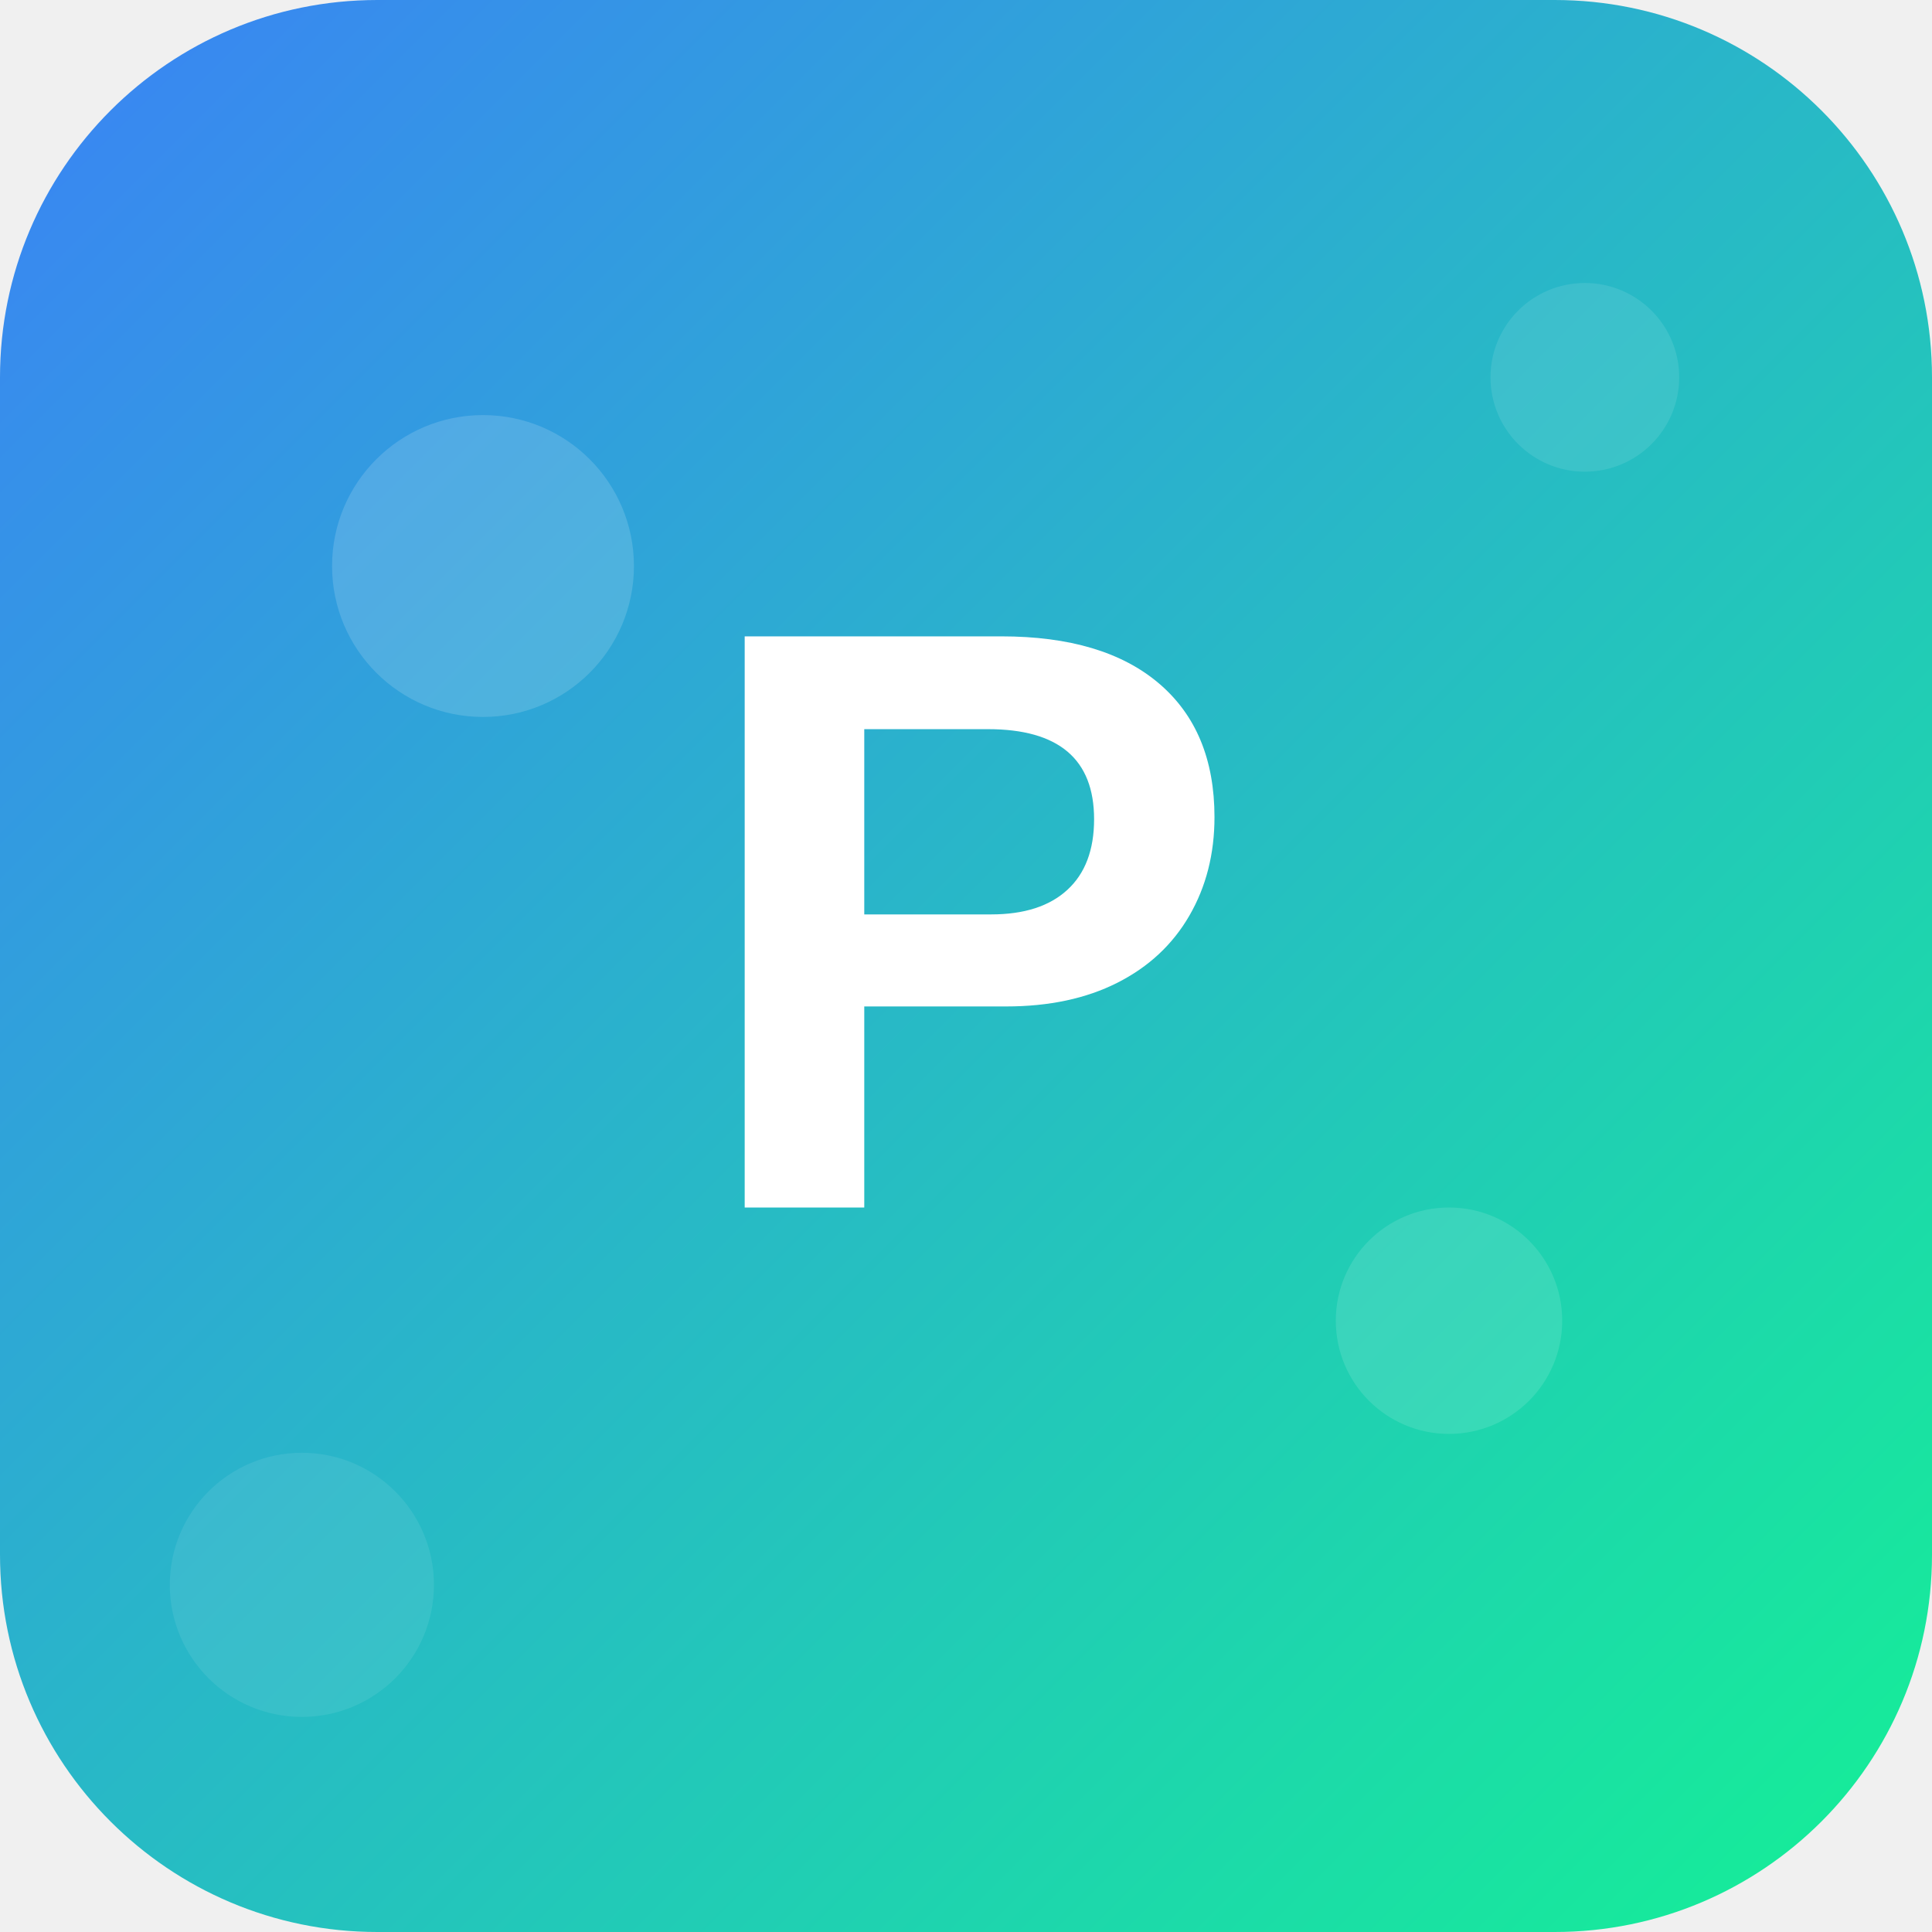
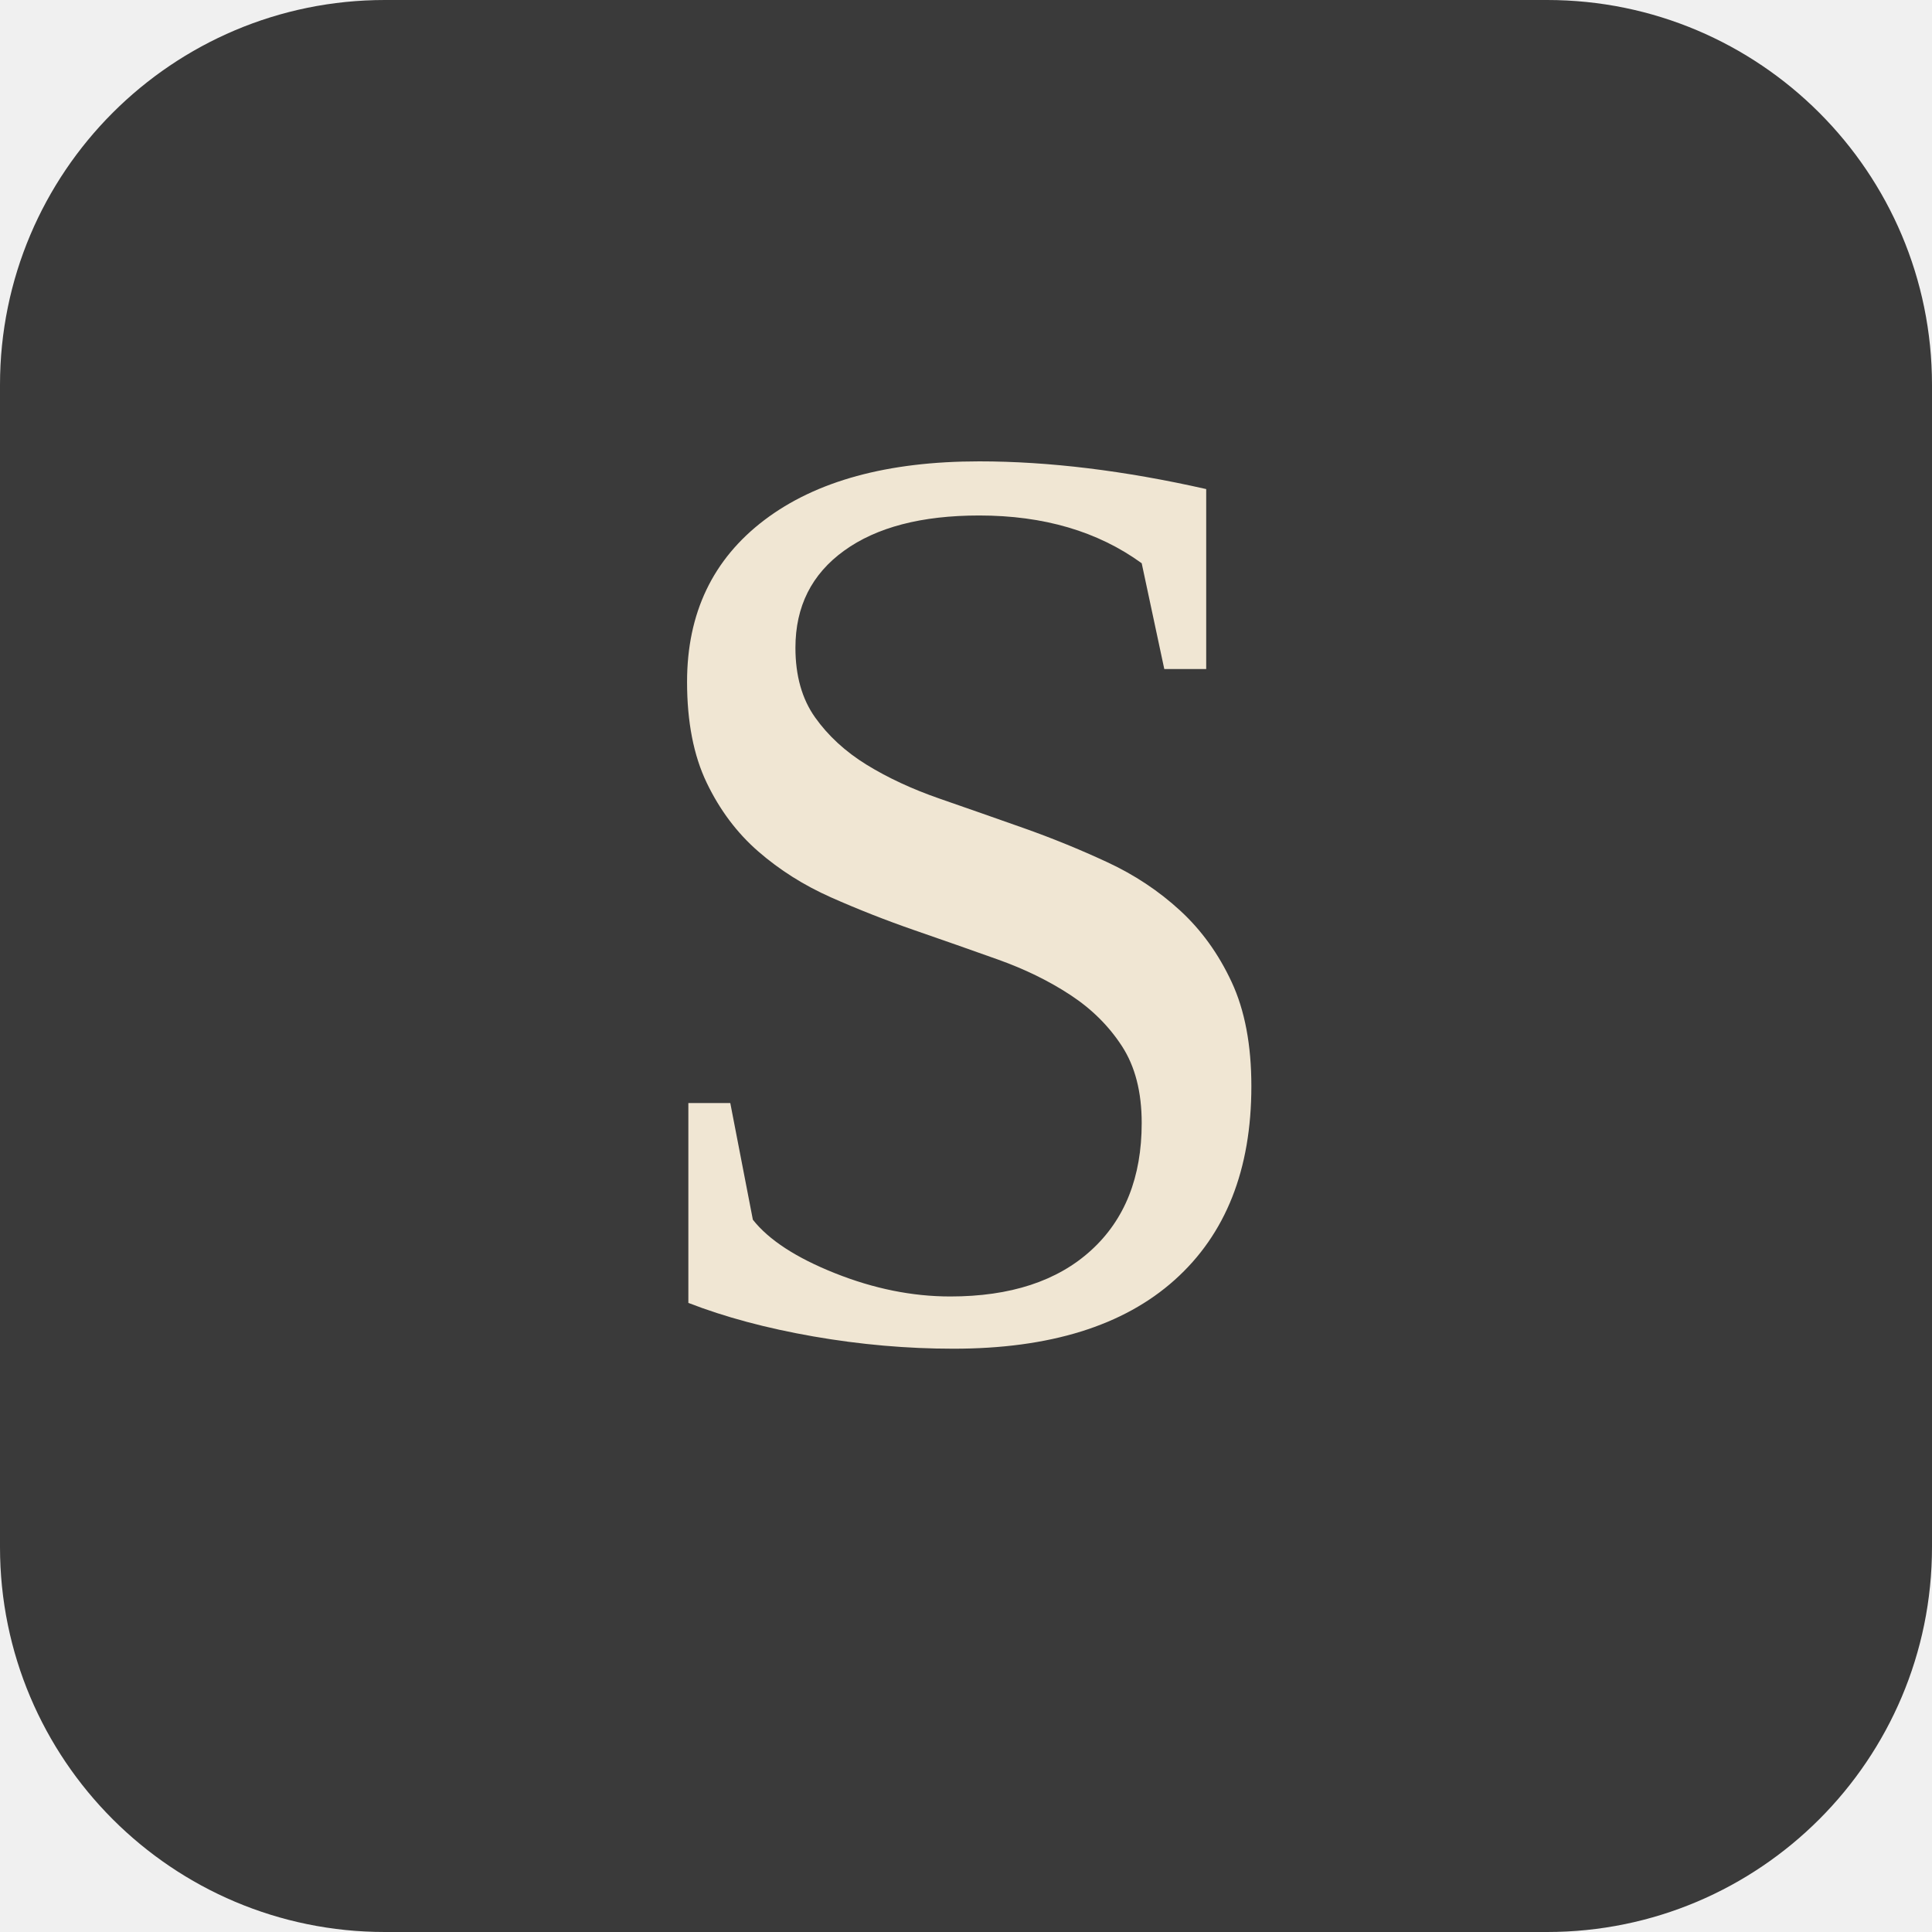
<svg xmlns="http://www.w3.org/2000/svg" width="512" height="512">
-   <defs>
-     <linearGradient id="android512" x1="0%" y1="0%" x2="100%" y2="100%">
-       <stop offset="0%" style="stop-color:#3b82f6;stop-opacity:1" />
-       <stop offset="100%" style="stop-color:#14F195;stop-opacity:1" />
-     </linearGradient>
-   </defs>
-   <rect width="512" height="512" fill="url(#android512)" rx="100" />
-   <text x="256" y="320" text-anchor="middle" fill="white" font-size="220" font-weight="bold" font-family="Arial, sans-serif">P</text>
-   <circle cx="128" cy="150" r="40" fill="rgba(255,255,255,0.15)" />
-   <circle cx="384" cy="350" r="30" fill="rgba(255,255,255,0.12)" />
-   <circle cx="420" cy="100" r="25" fill="rgba(255,255,255,0.1)" />
-   <circle cx="80" cy="420" r="35" fill="rgba(255,255,255,0.08)" />
+   <rect width="512" height="512" fill="#3a3a3a" rx="102" />
+   <text x="256" y="354" text-anchor="middle" fill="#f0e6d3" font-size="350" font-weight="400" font-family="Georgia, 'Times New Roman', serif" letter-spacing="-6">S</text>
</svg>
